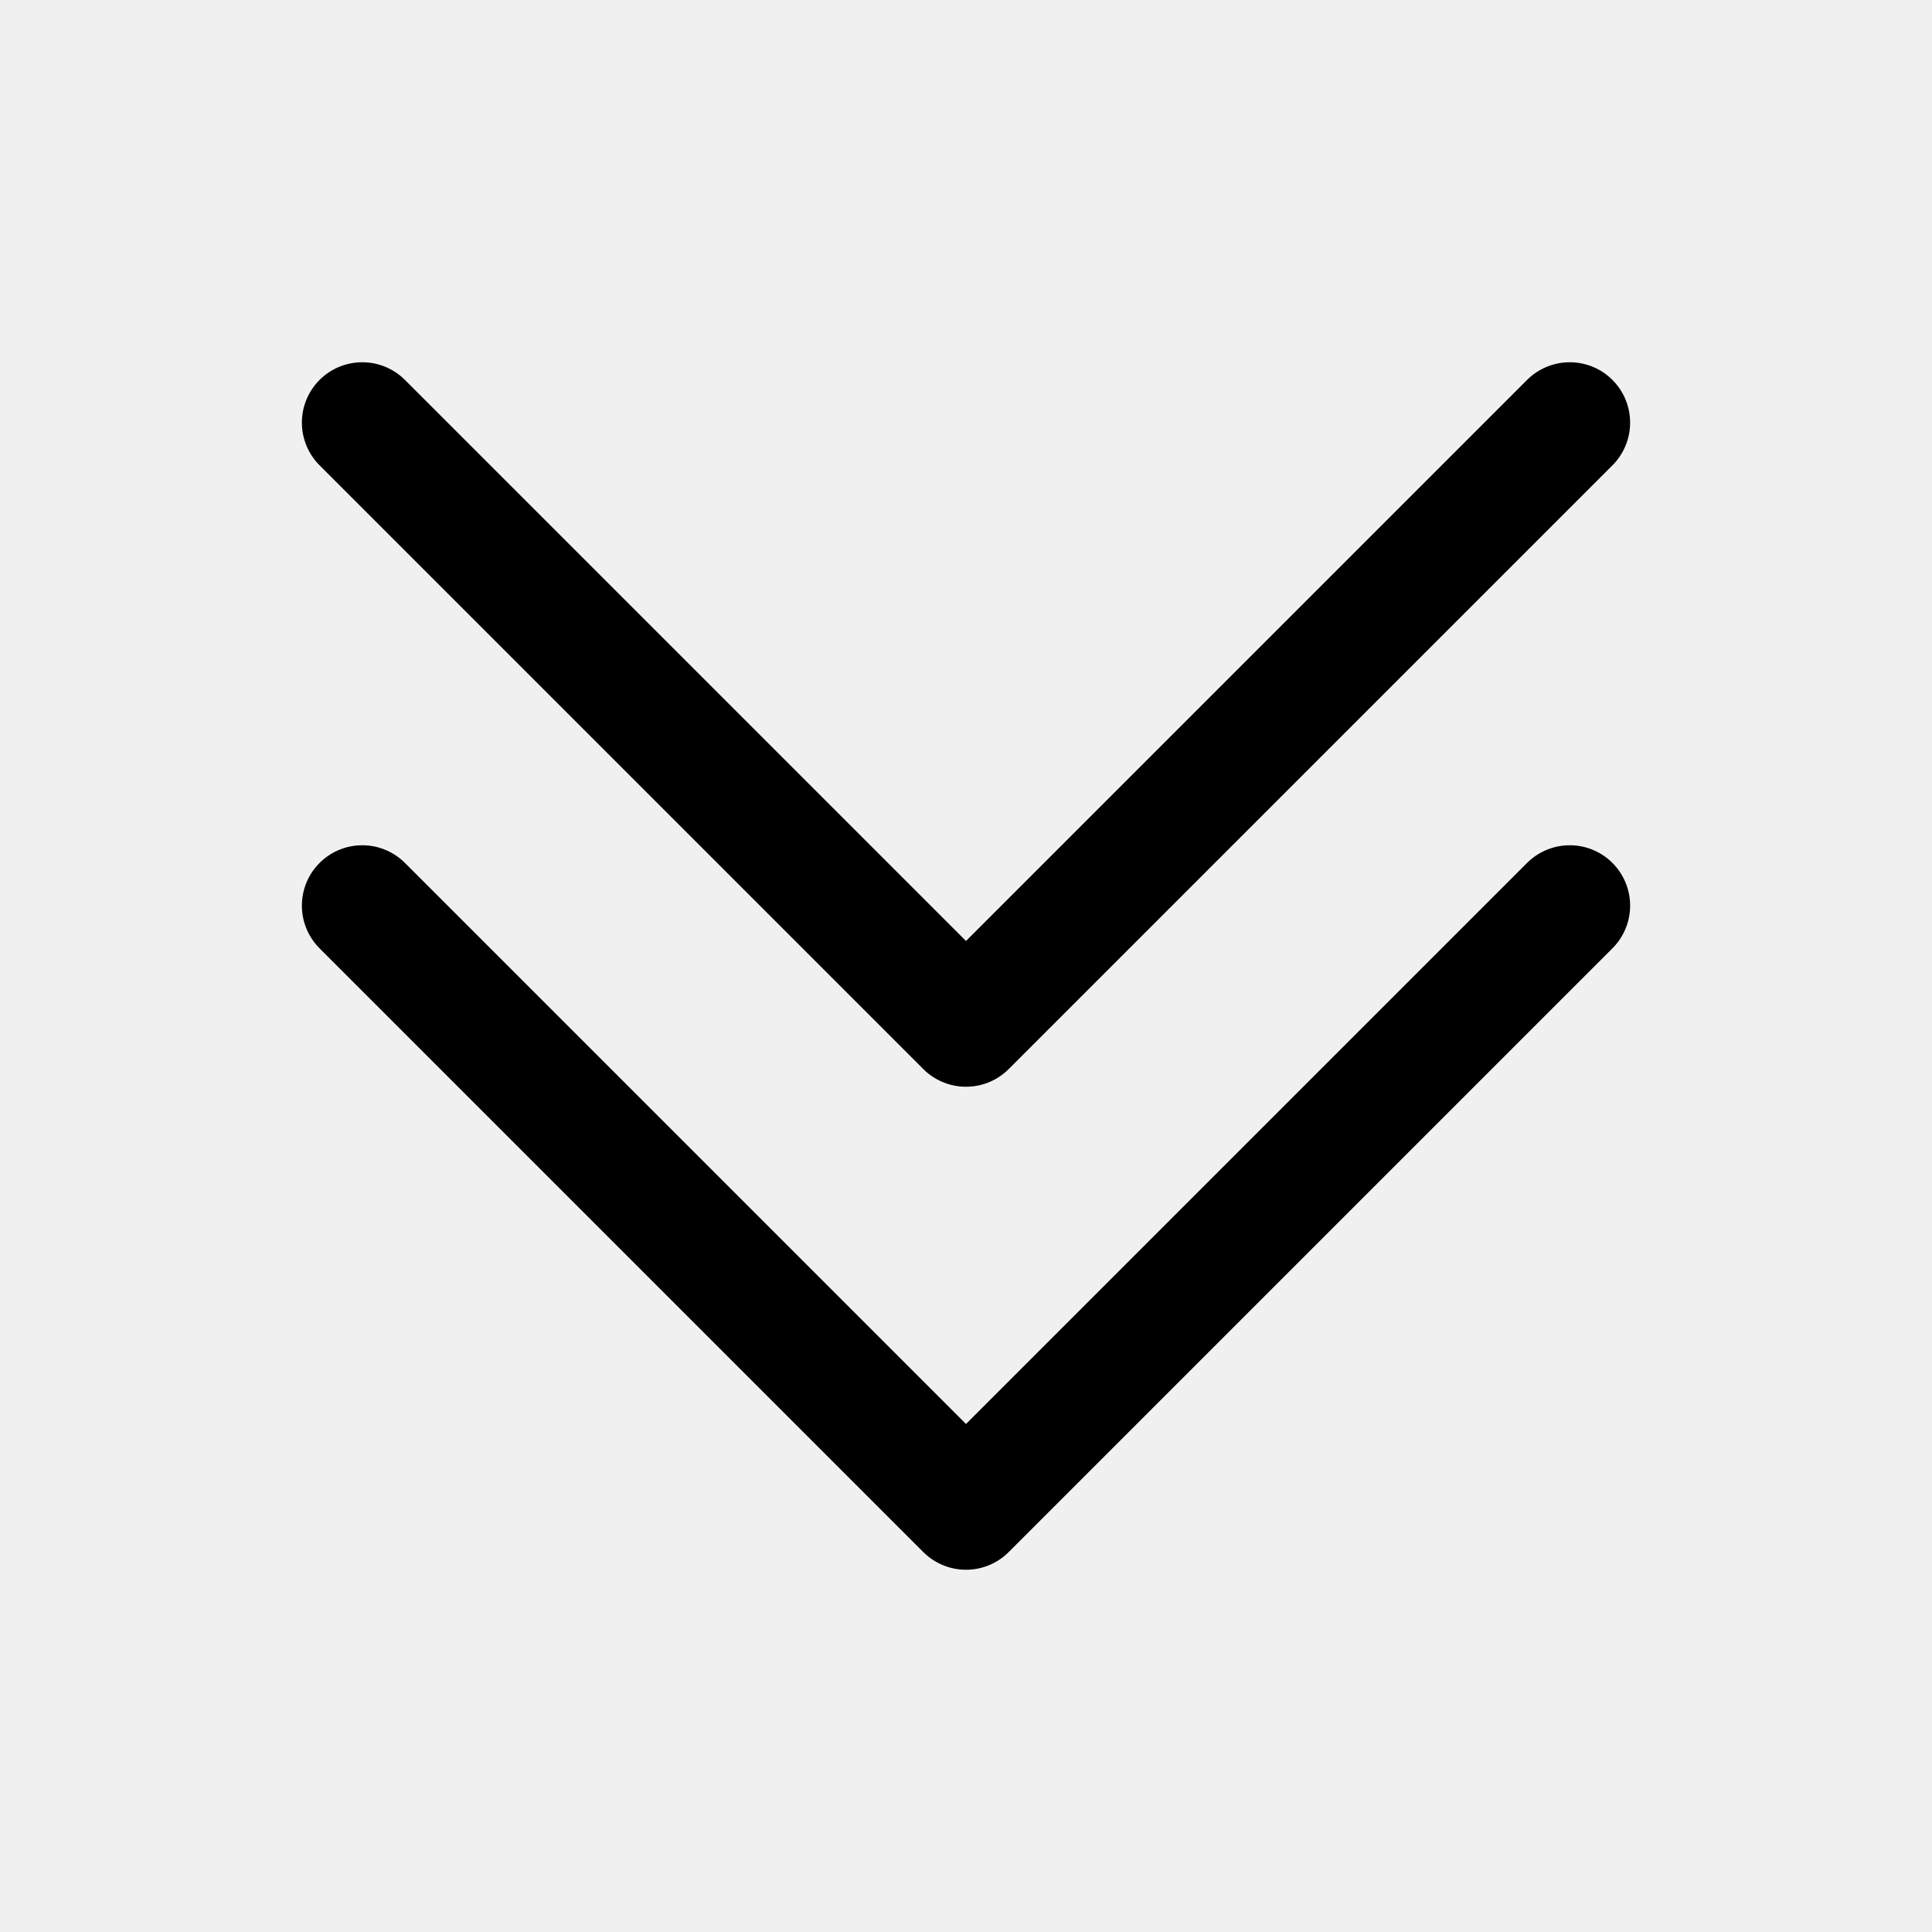
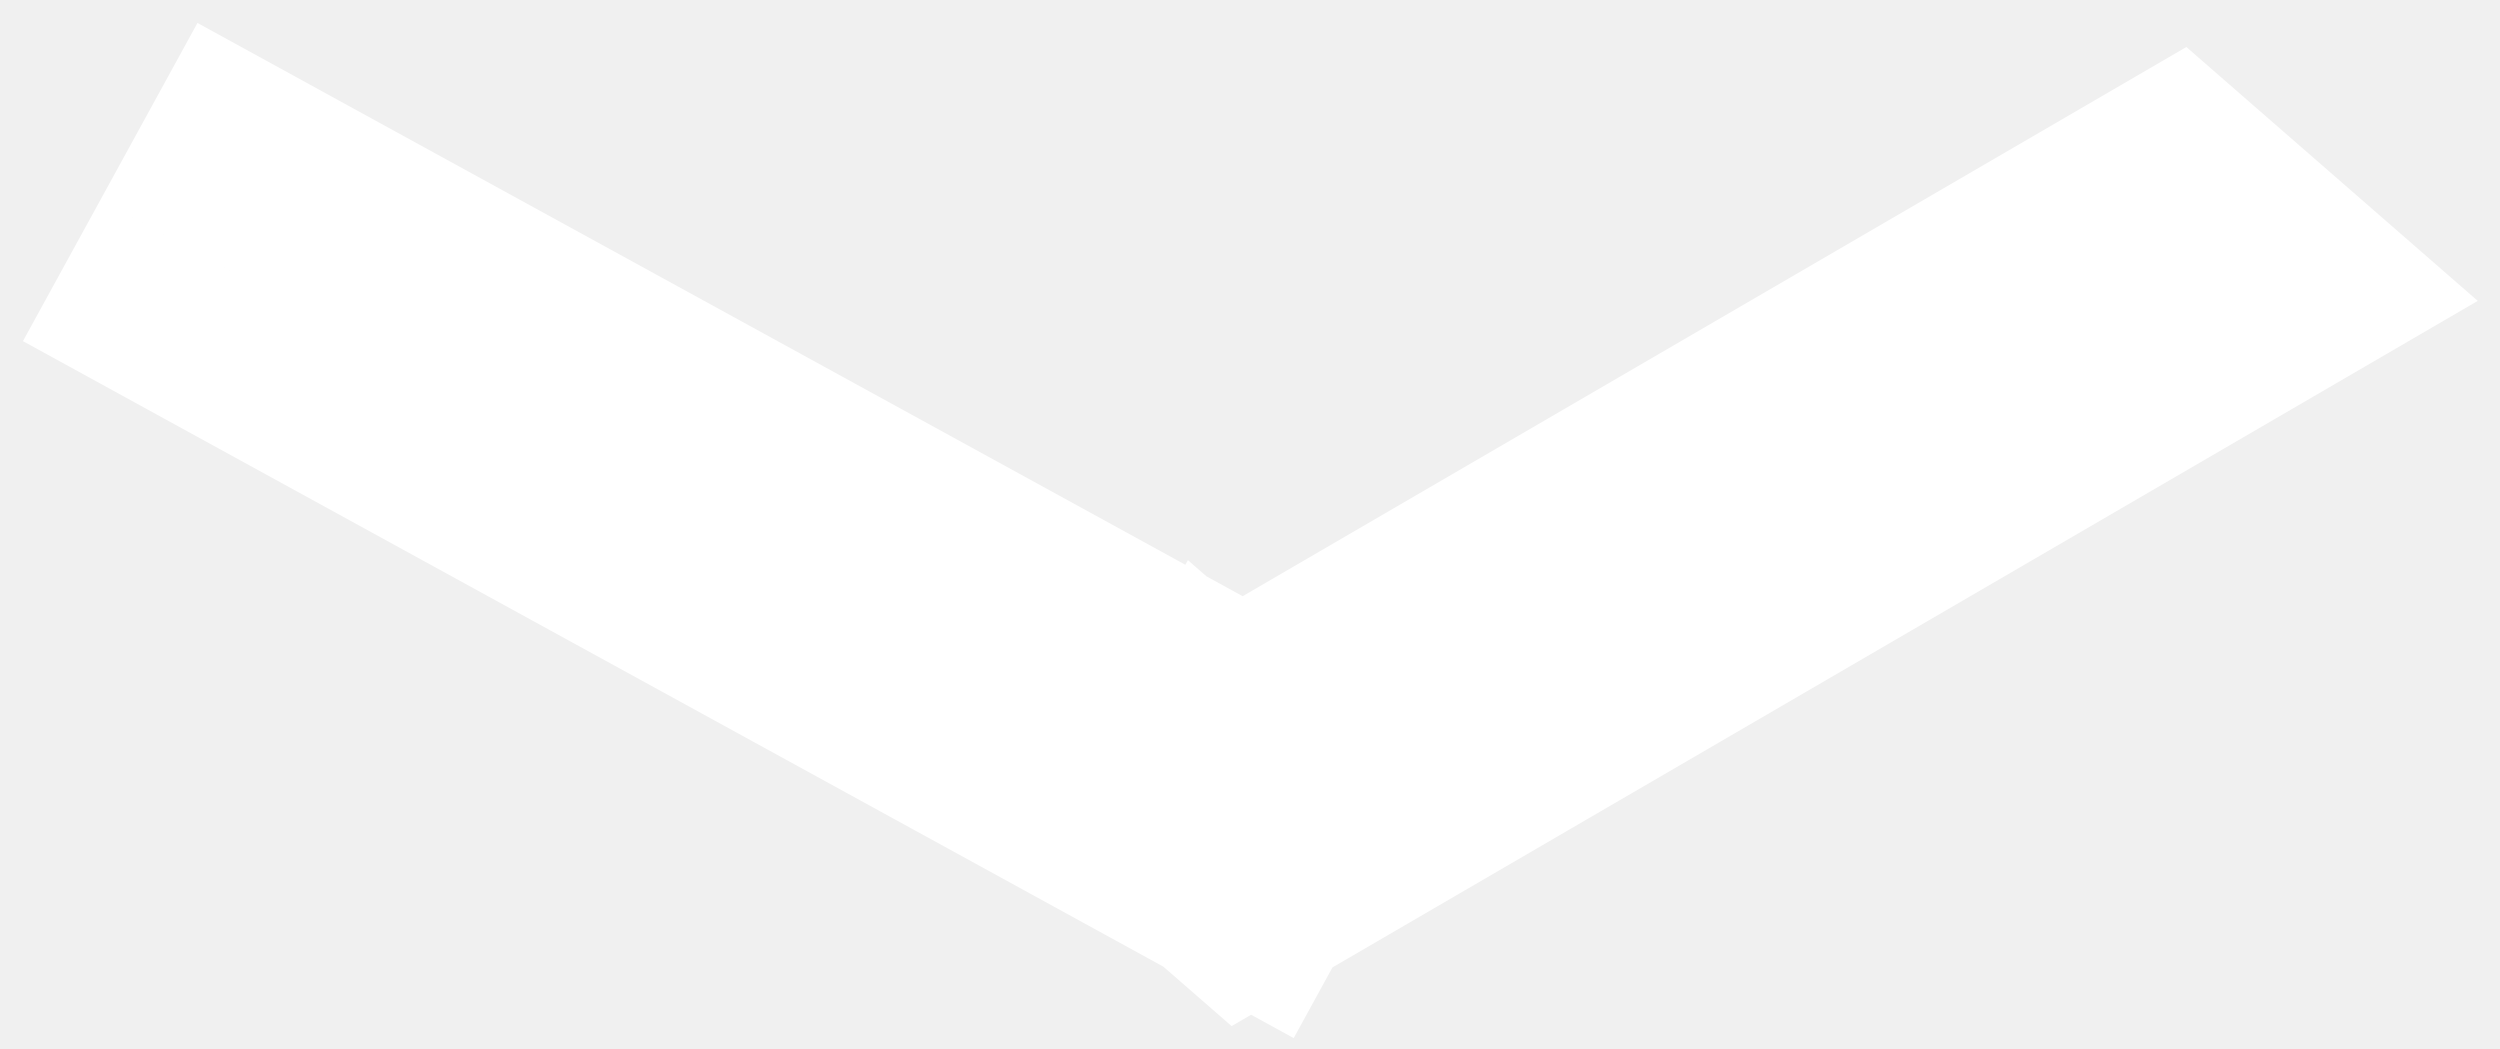
- <svg xmlns="http://www.w3.org/2000/svg" fill="none" viewBox="0 0 24 24" stroke-width="1.5" stroke="currentColor" class="w-6 h-6">
-   <path stroke-linecap="round" stroke-linejoin="round" d="M19.5 5.25l-7.5 7.5-7.5-7.5m15 6l-7.5 7.5-7.5-7.5" />
+ <svg xmlns="http://www.w3.org/2000/svg" width="62" height="26" viewBox="0 0 62 26" fill="none">
+   <path fill-rule="evenodd" clip-rule="evenodd" d="M6 6.877L30.5 20.314L30.578 20.172L31.01 20.548L54.613 6.812L53.756 6.065L30.876 19.38L6.481 6L6 6.877Z" fill="black" />
+   <path d="M30.5 20.314L28.576 23.822L32.084 25.745L34.007 22.238L30.5 20.314ZM6 6.877L2.493 4.953L0.569 8.46L4.076 10.384L6 6.877ZM30.578 20.172L33.206 17.156L29.46 13.892L27.071 18.248L30.578 20.172ZM31.01 20.548L28.382 23.564L30.544 25.447L33.022 24.005L31.01 20.548ZM54.613 6.812L56.625 10.269L61.448 7.462L57.241 3.796L54.613 6.812ZM53.756 6.065L56.383 3.049L54.222 1.166L51.744 2.608L53.756 6.065ZM30.876 19.38L28.953 22.887L30.934 23.974L32.888 22.837L30.876 19.38ZM6.481 6L8.404 2.493L4.897 0.569L2.974 4.076L6.481 6ZM32.424 16.807L7.924 3.37L4.076 10.384L28.576 23.822L32.424 16.807ZM27.071 18.248L26.993 18.391L34.007 22.238L34.085 22.095L27.071 18.248ZM33.638 17.532L33.206 17.156L27.951 23.187L28.382 23.564L33.638 17.532ZM52.601 3.355L28.998 17.091L33.022 24.005L56.625 10.269L52.601 3.355ZM51.128 9.081L51.985 9.828L57.241 3.796L56.383 3.049L51.128 9.081ZM32.888 22.837L55.768 9.522L51.744 2.608L28.864 15.923L32.888 22.837ZM4.557 9.507L28.953 22.887L32.8 15.873L8.404 2.493L4.557 9.507ZM9.507 8.8L9.988 7.924L2.974 4.076L2.493 4.953L9.507 8.8Z" fill="white" />
</svg>
